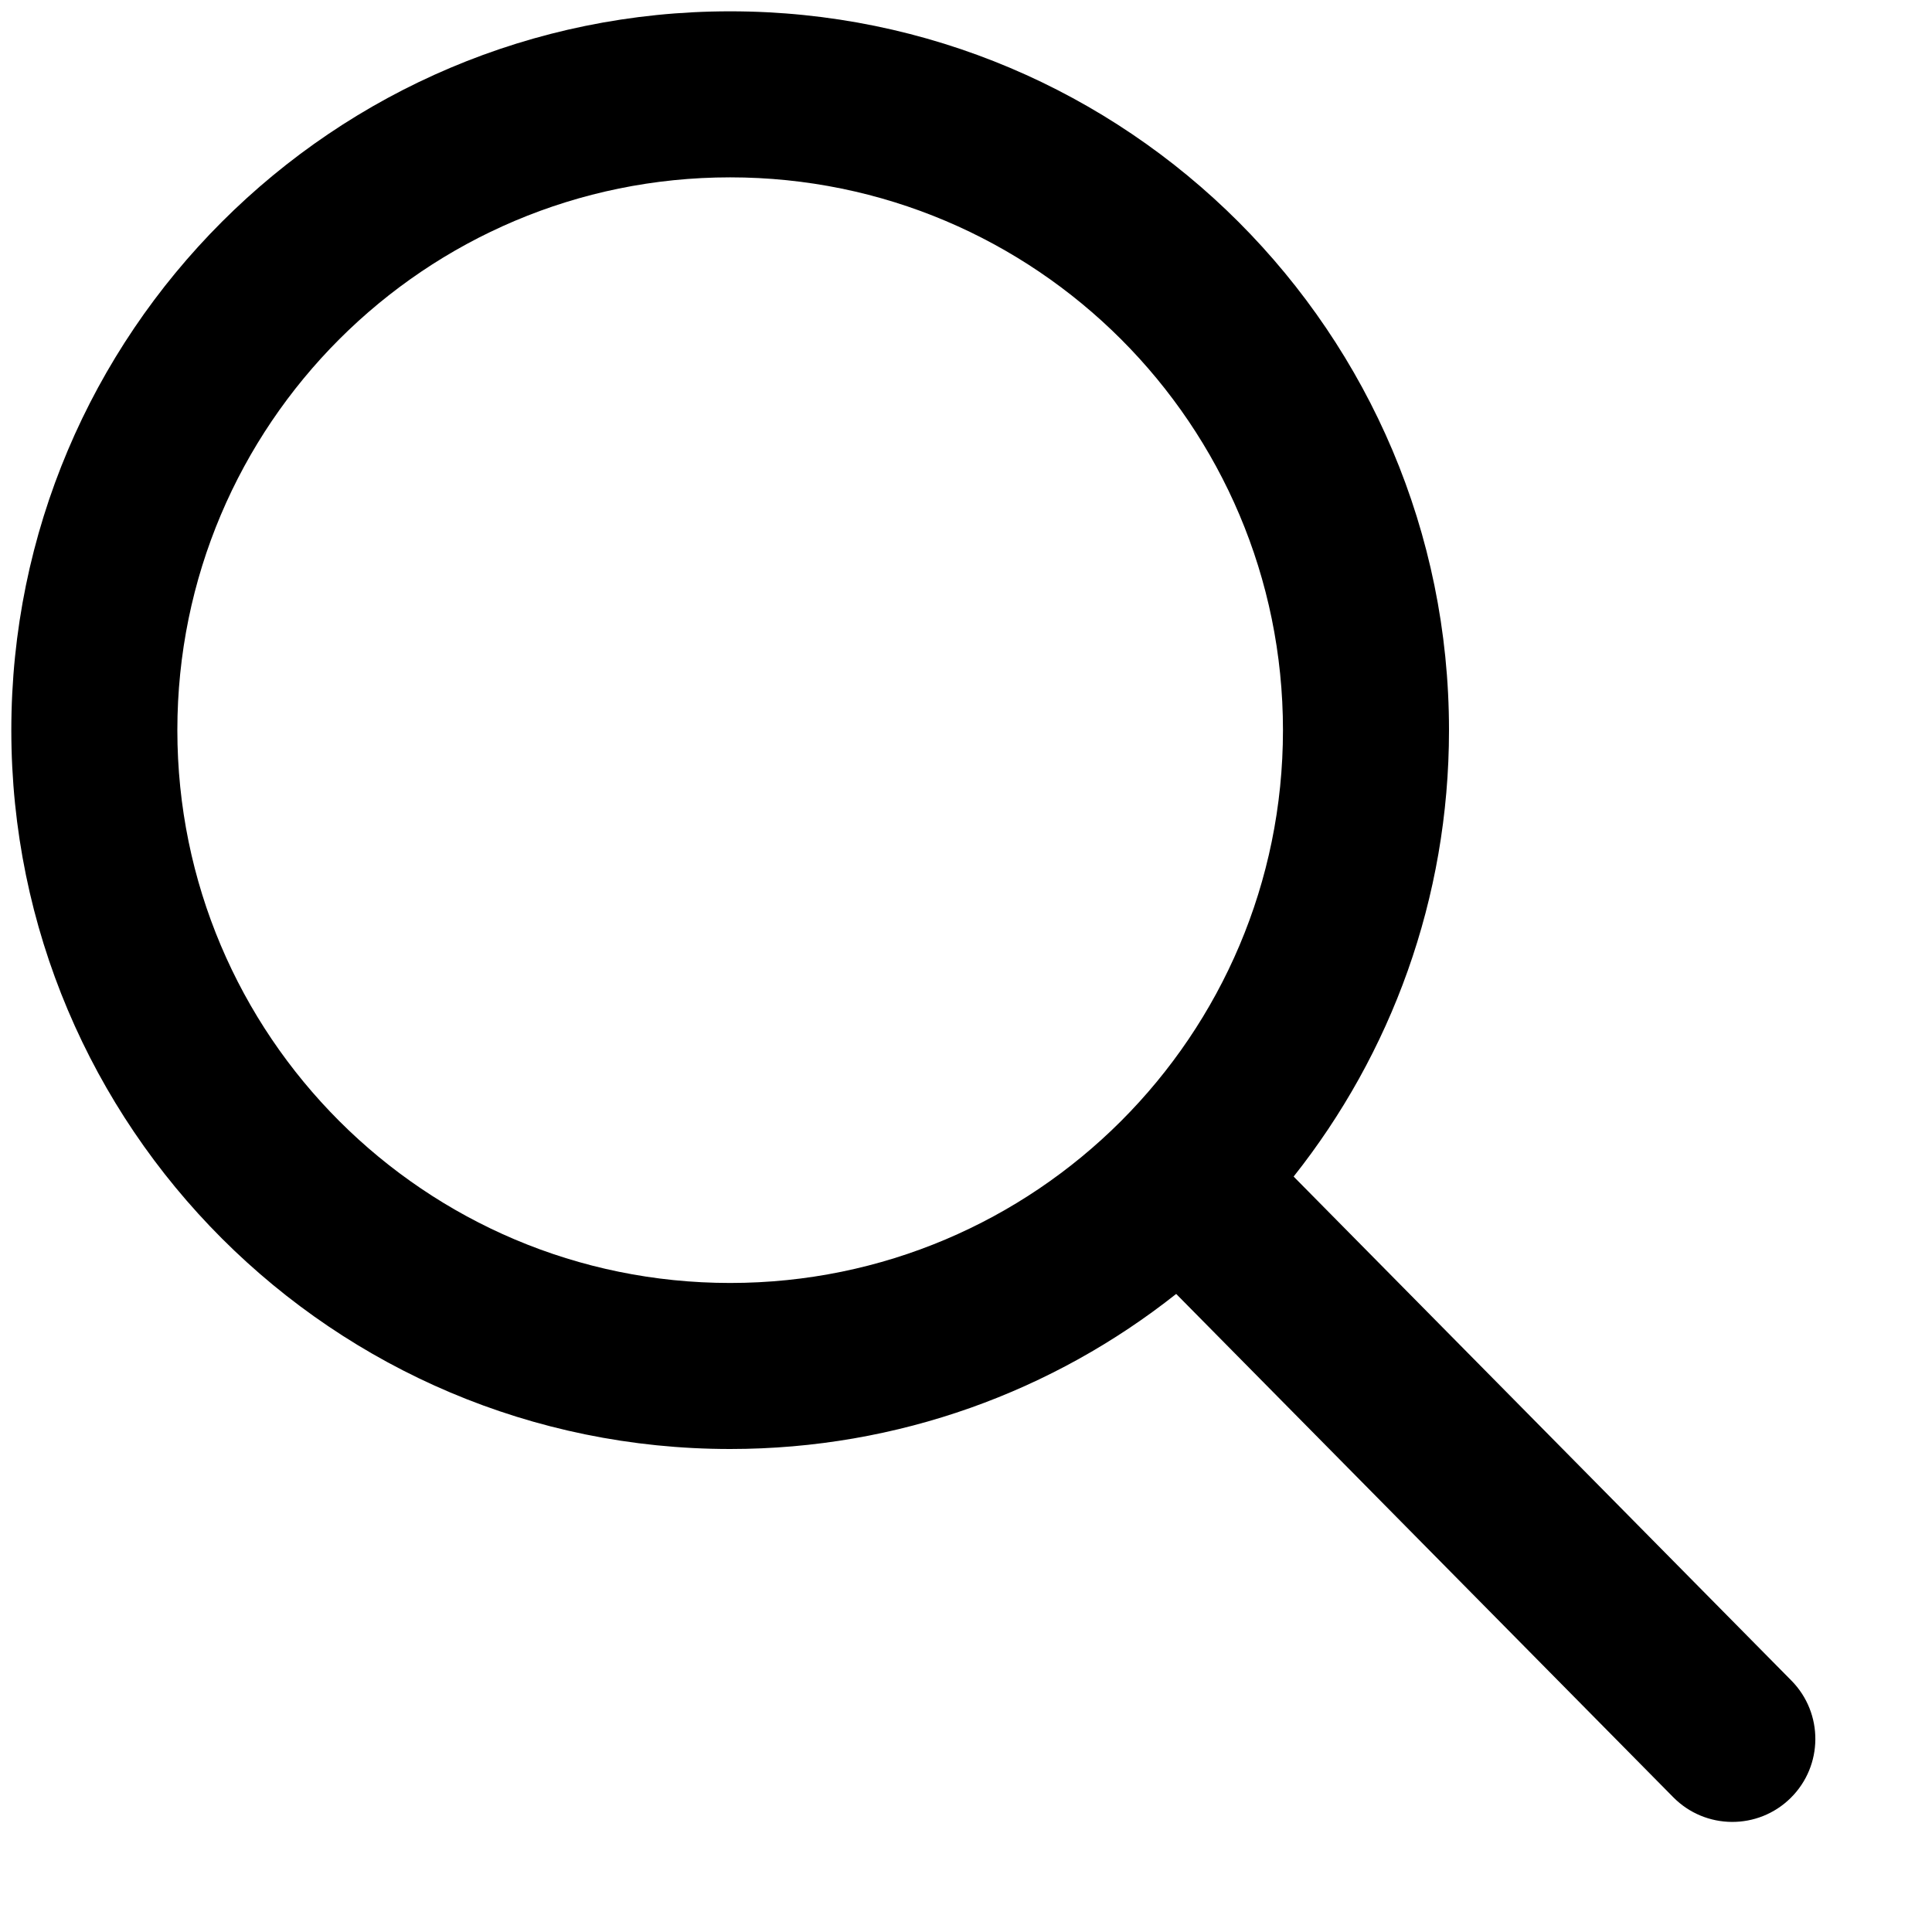
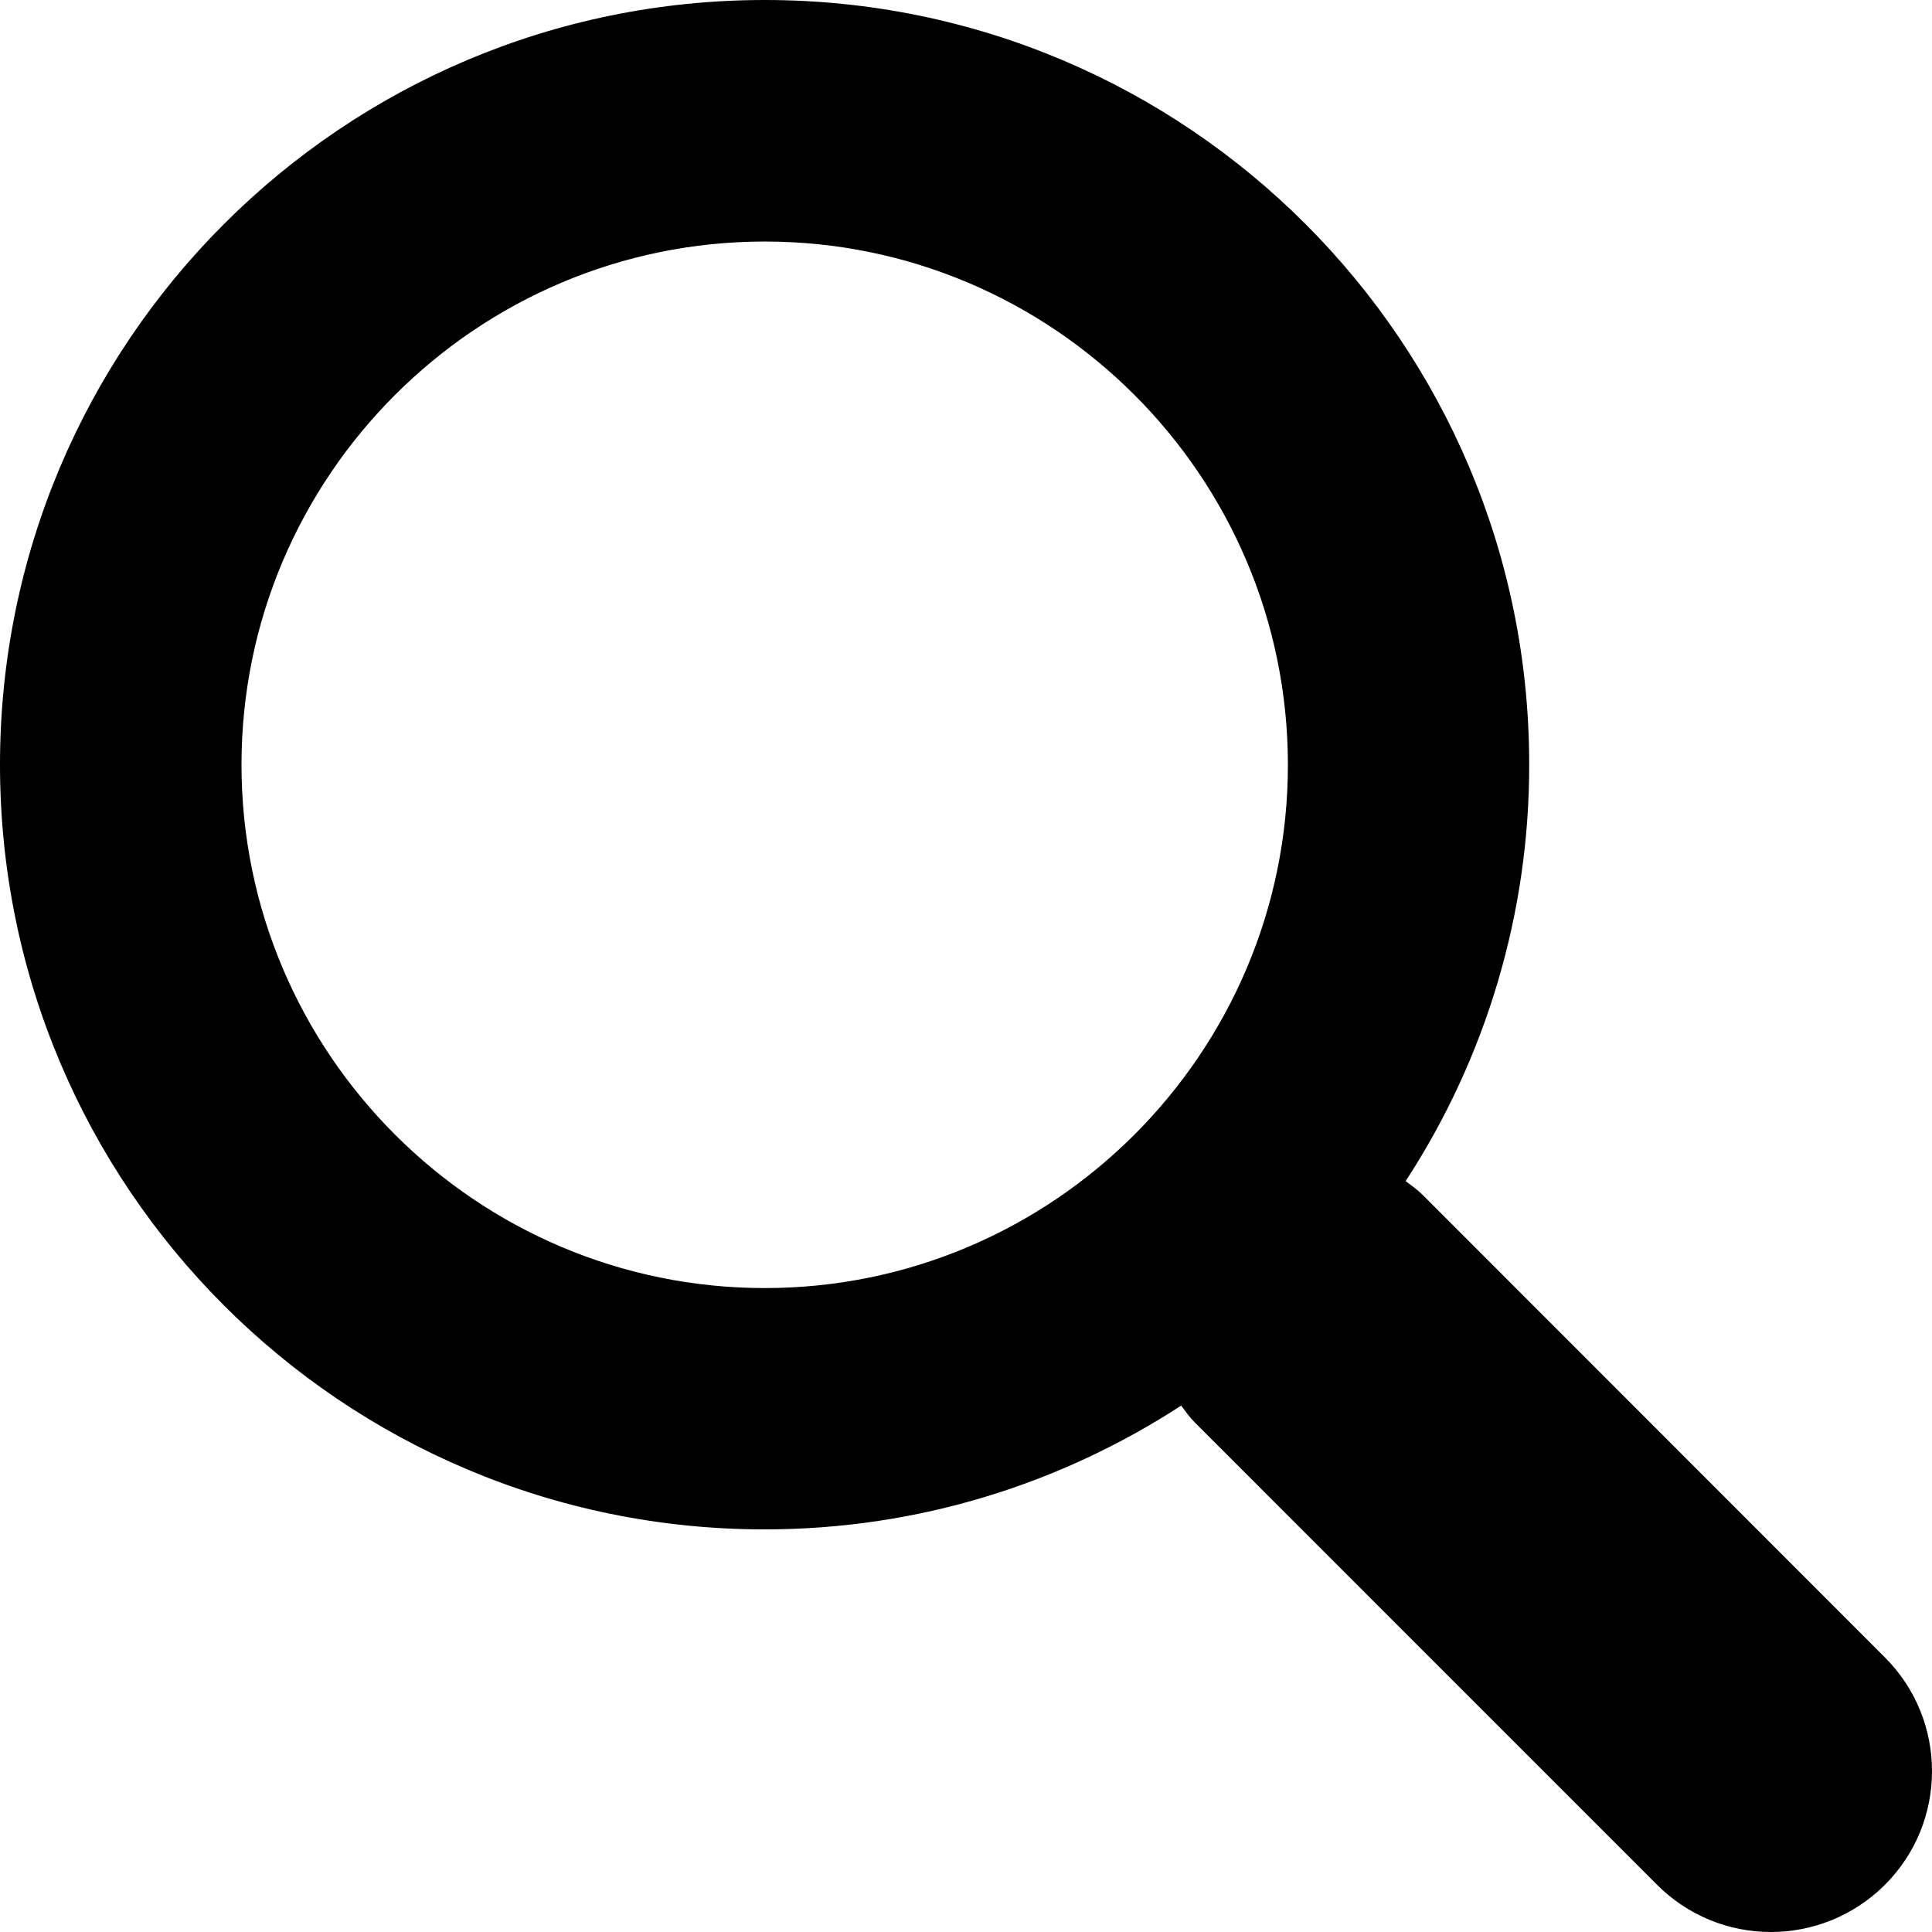
- <svg xmlns="http://www.w3.org/2000/svg" t="1590400538525" class="icon" viewBox="0 0 1024 1024" version="1.1" p-id="1251" width="200" height="200">
-   <defs>
-     <style type="text/css" />
-   </defs>
-   <path d="M685.649 623.604l263.828 267.132c17.076 17.29 16.903 45.149-0.387 62.225-17.29 17.075-45.148 16.902-62.224-0.388L623.4 685.81C558.442 737.27 476.31 768 387 768 176.58 768 6 597.42 6 387S176.58 6 387 6s381 170.58 381 381c0 89.403-30.793 171.613-82.351 236.604zM387 680c161.82 0 293-131.18 293-293S548.82 94 387 94 94 225.18 94 387s131.18 293 293 293z" p-id="1252" />
+ <svg xmlns="http://www.w3.org/2000/svg" width="128" height="128">
+   <path d="M124.884 109.812L94.256 79.166c-.357-.357-.757-.629-1.129-.914a50.366 50.366 0 0 0 8.186-27.59C101.327 22.689 78.656 0 50.67 0 22.685 0 0 22.688 0 50.663c0 27.989 22.685 50.663 50.656 50.663 10.186 0 19.643-3.03 27.6-8.201.286.385.557.771.9 1.114l30.628 30.632a10.633 10.633 0 0 0 7.543 3.129c2.728 0 5.457-1.043 7.543-3.115 4.171-4.157 4.171-10.915.014-15.073M50.671 85.338C31.557 85.338 16 69.78 16 50.663c0-19.102 15.557-34.661 34.67-34.661 19.115 0 34.657 15.559 34.657 34.675 0 19.102-15.557 34.661-34.656 34.661" />
</svg>
